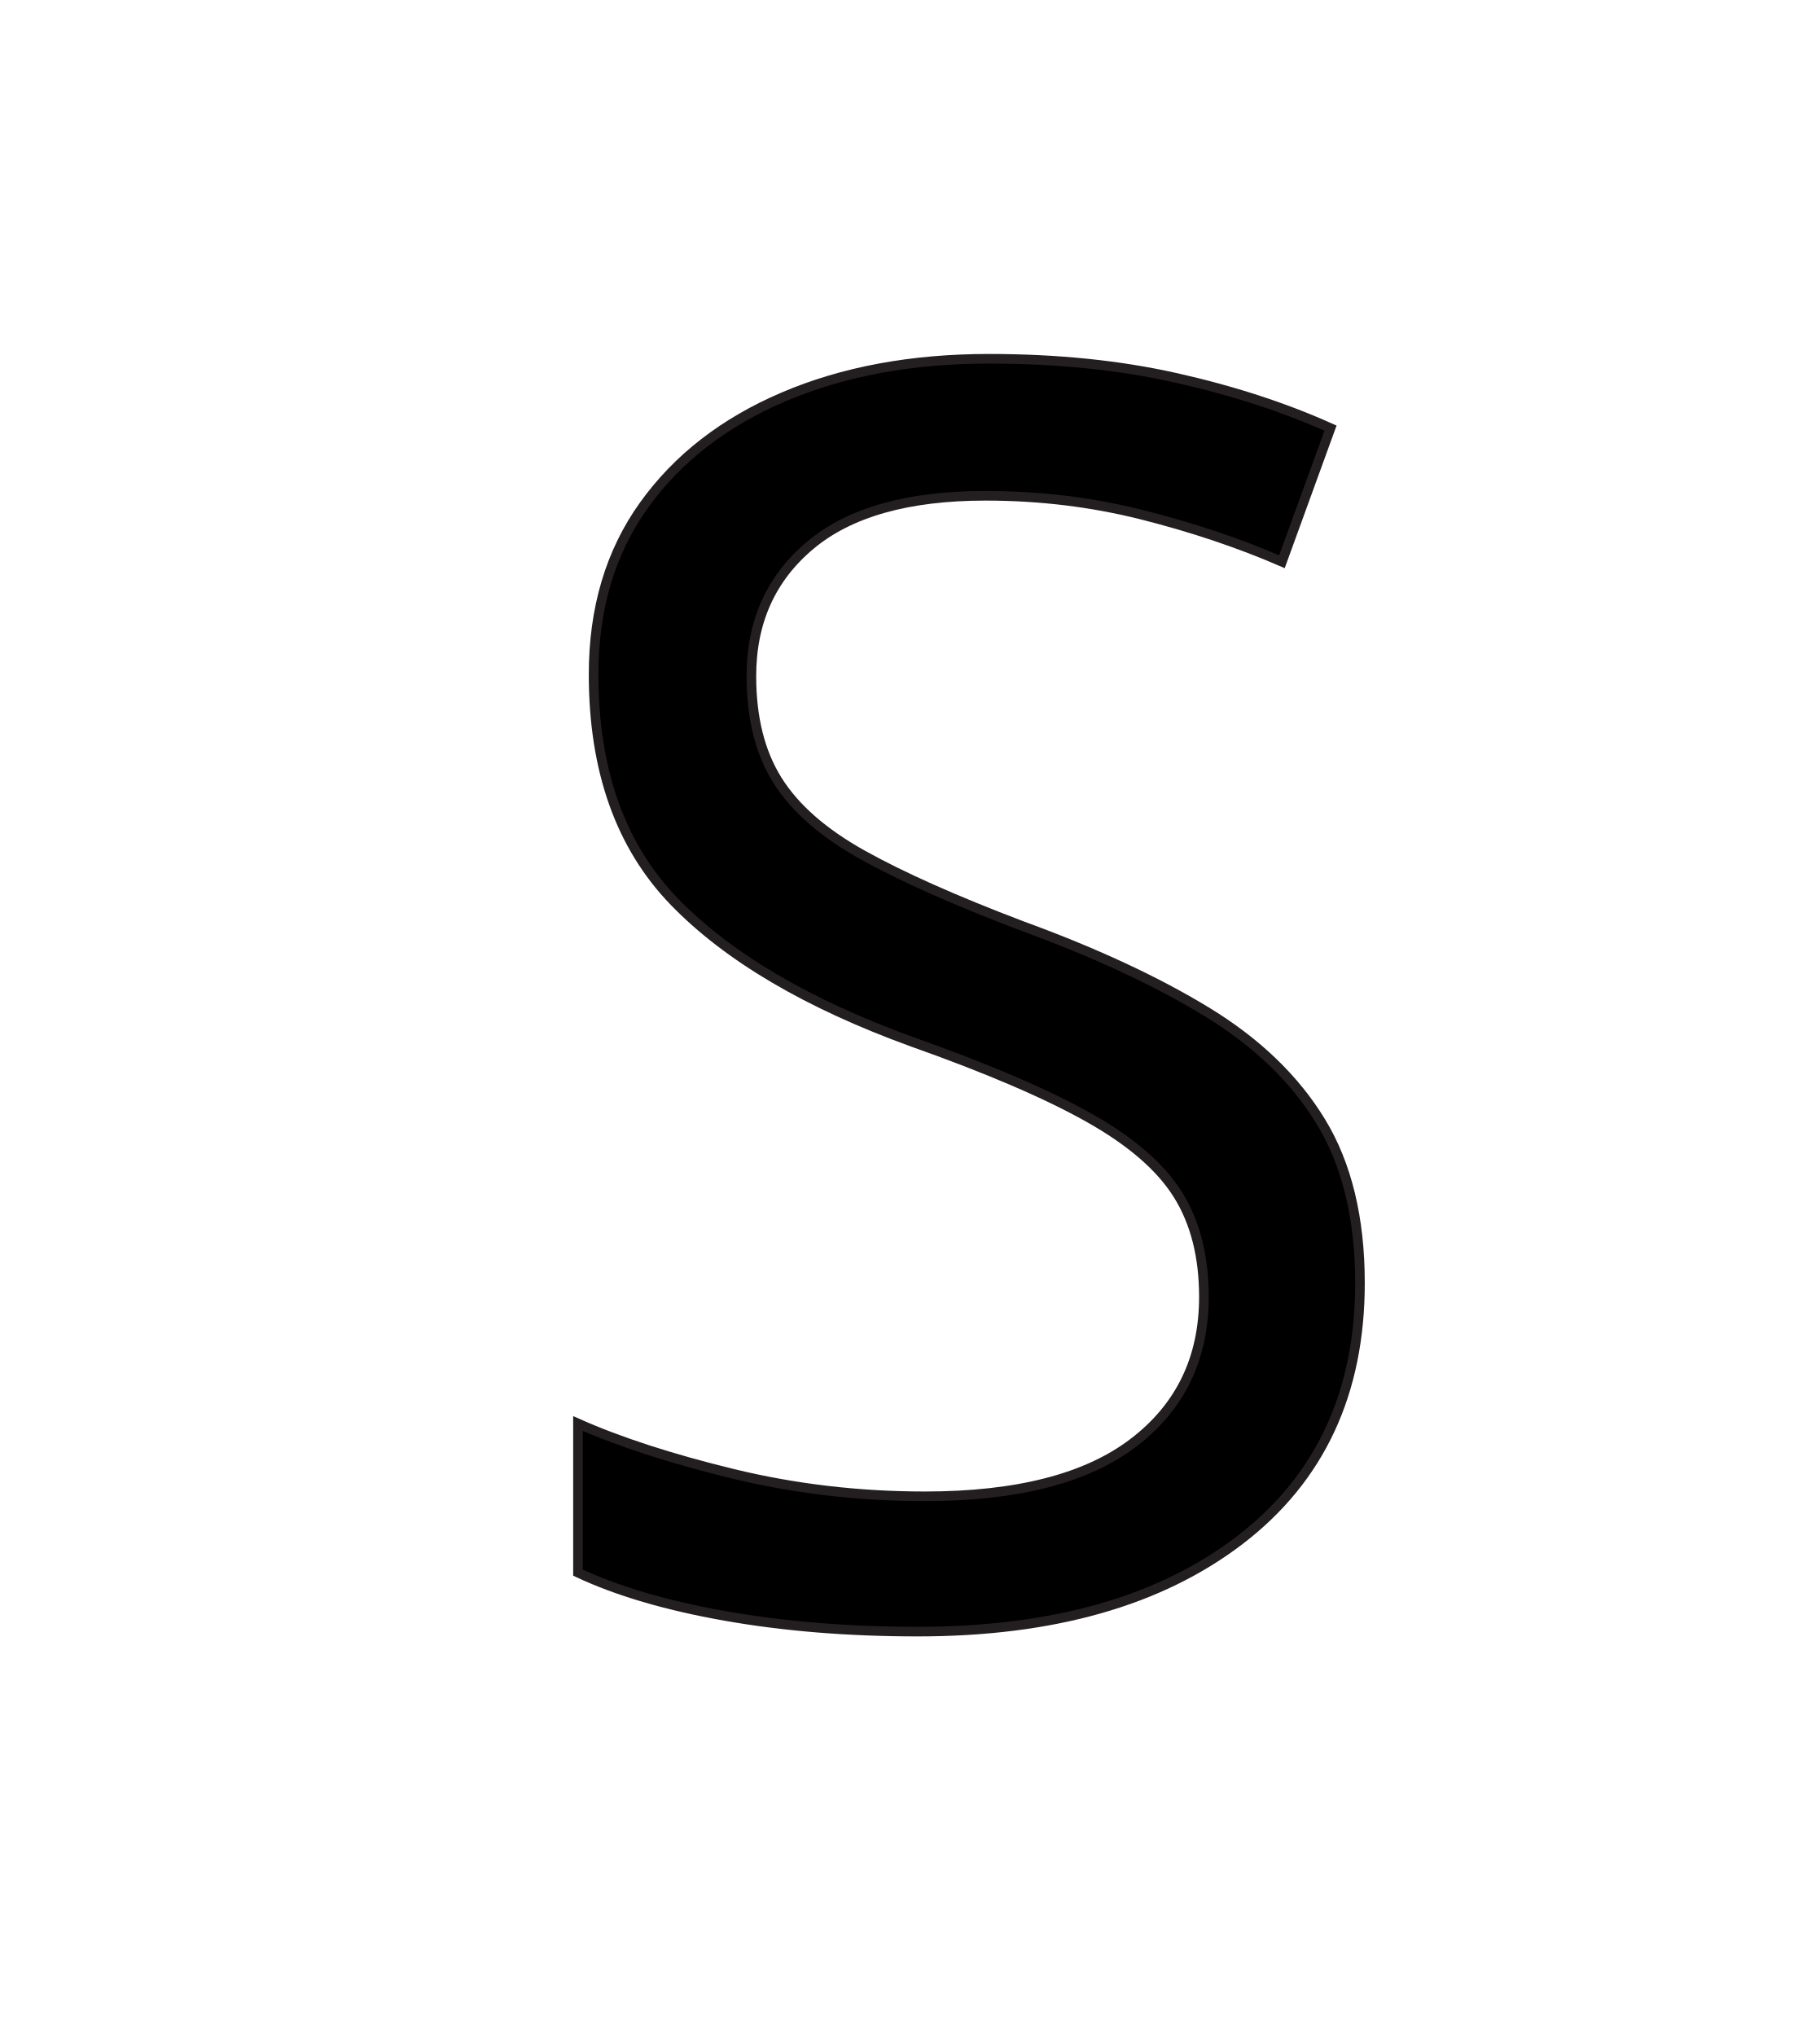
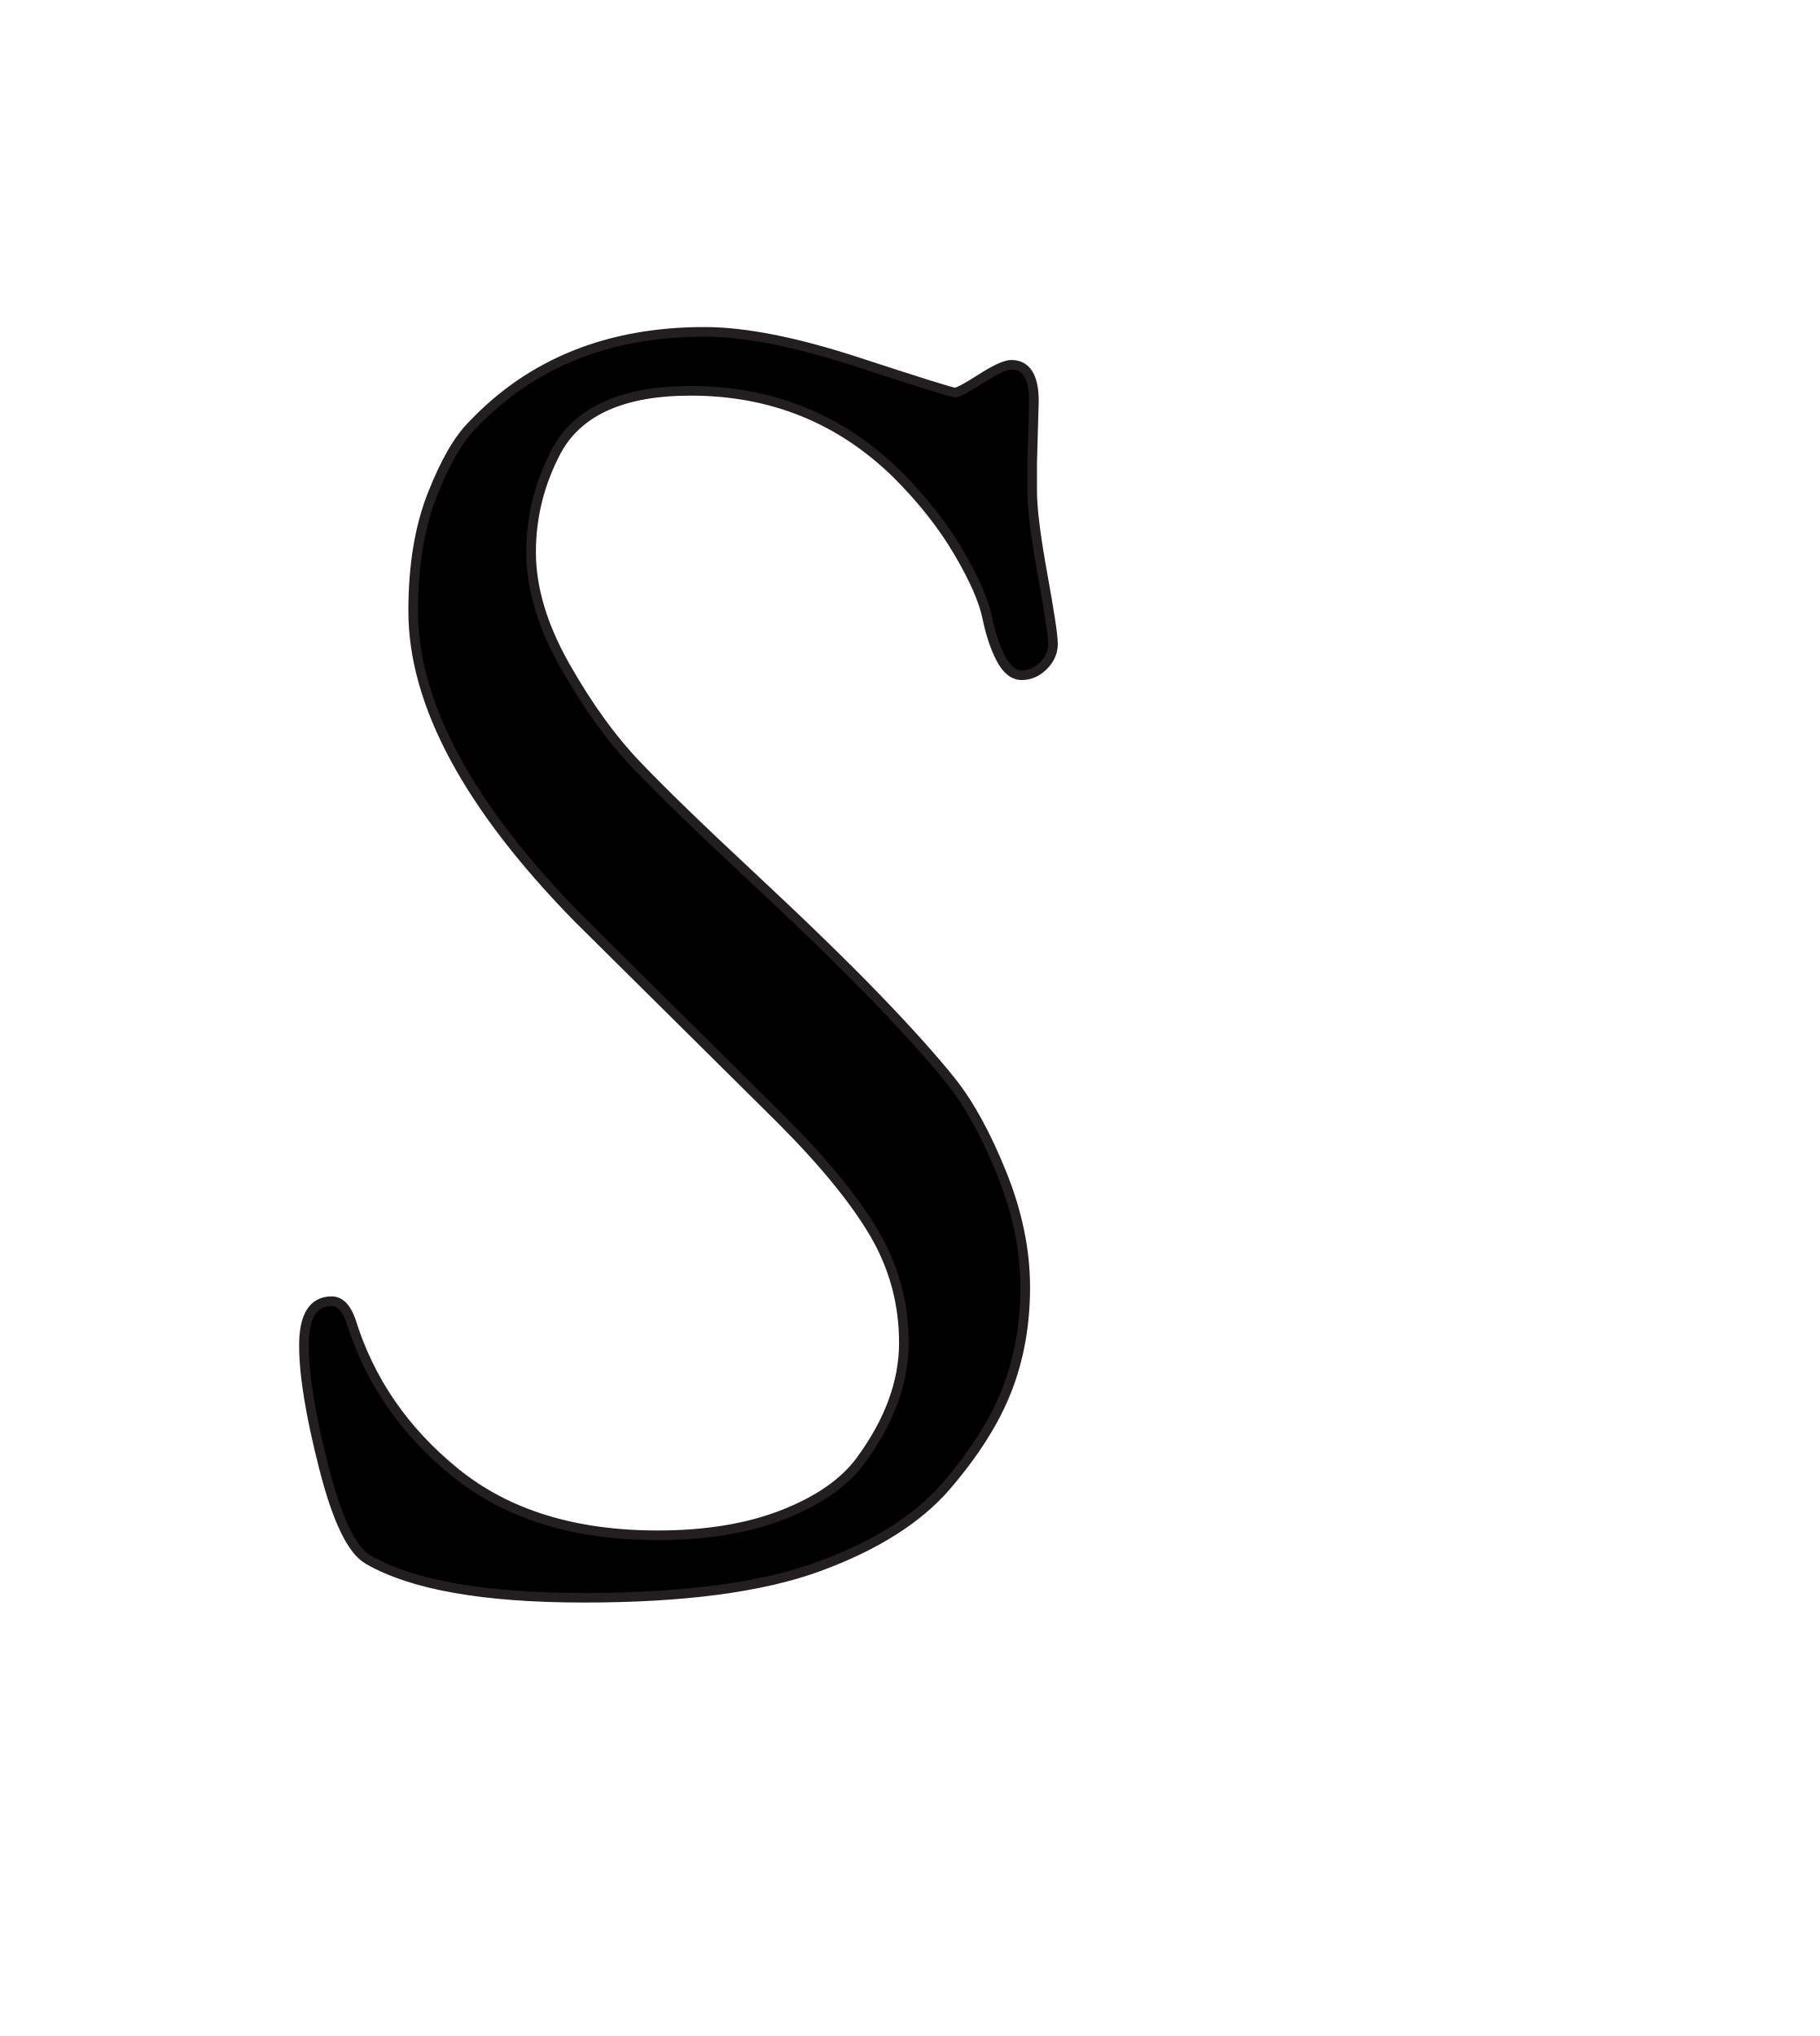
<svg xmlns="http://www.w3.org/2000/svg" version="1.1" id="Layer_1" x="0px" y="0px" width="446px" height="499px" viewBox="0 0 446 499" enable-background="new 0 0 446 499" xml:space="preserve">
-   <text transform="matrix(1 0 0 1 120 395.6348)" stroke="#231F20" stroke-width="2.36" font-family="'SortsMillGoudy-Italic'" font-size="425">S</text>
+   <g>
+     <path stroke="#231F20" stroke-width="2.36" d="M253.425,98.335L253,113.21v7.225c0,4.25,0.85,11.05,2.55,20.4   c1.7,9.35,2.55,15.021,2.55,17c0,1.985-0.783,3.758-2.337,5.313c-1.561,1.561-3.334,2.337-5.313,2.337   c-1.986,0-3.686-1.341-5.1-4.038c-1.421-2.689-2.55-6.089-3.4-10.2c-0.85-4.104-3.188-9.416-7.013-15.938   c-3.825-6.514-8.858-12.889-15.087-19.125c-13.886-13.6-30.746-20.4-50.575-20.4c-16.436,0-27.346,4.821-32.725,14.45   c-4.25,7.936-6.375,16.296-6.375,25.075c0,8.786,2.763,18.063,8.288,27.838c5.525,9.775,11.402,17.923,17.638,24.438   c6.229,6.521,15.579,15.585,28.05,27.2c12.464,11.621,22.665,21.536,30.6,29.75c7.929,8.221,14.091,15.087,18.487,20.612   c4.39,5.524,8.5,13.035,12.325,22.524c3.825,9.496,5.737,18.773,5.737,27.838c0,9.071-1.487,17.425-4.462,25.075   c-2.975,7.649-7.936,15.513-14.875,23.587c-6.946,8.075-17.358,14.663-31.237,19.763c-13.886,5.101-33.083,7.65-57.587,7.65   c-24.511,0-42.148-3.121-52.913-9.351c-3.971-2.264-7.583-9.774-10.837-22.524c-3.261-12.75-4.888-22.737-4.888-29.963   c0-7.225,2.265-10.837,6.8-10.837c1.979,0,3.54,1.561,4.675,4.675c4.529,14.735,13.102,27.2,25.712,37.399   c12.604,10.2,29.112,15.301,49.513,15.301c11.9,0,22.166-1.7,30.813-5.101c8.639-3.399,14.941-7.789,18.912-13.175   c7.079-9.629,10.625-19.265,10.625-28.9c0-9.629-2.41-18.554-7.225-26.774c-4.821-8.215-12.471-17.564-22.95-28.05l-49.725-49.3   c-26.921-27.479-40.375-52.554-40.375-75.225c0-11.05,1.554-20.54,4.675-28.475c3.114-7.929,6.375-13.6,9.775-17   c14.45-15.3,33.429-22.95,56.95-22.95c9.915,0,22.452,2.483,37.613,7.438c15.154,4.96,23.089,7.438,23.8,7.438   c0.704,0,2.829-1.129,6.375-3.4c3.54-2.264,6.017-3.4,7.438-3.4C251.579,89.41,253.425,92.385,253.425,98.335z" />
+   </g>
</svg>
